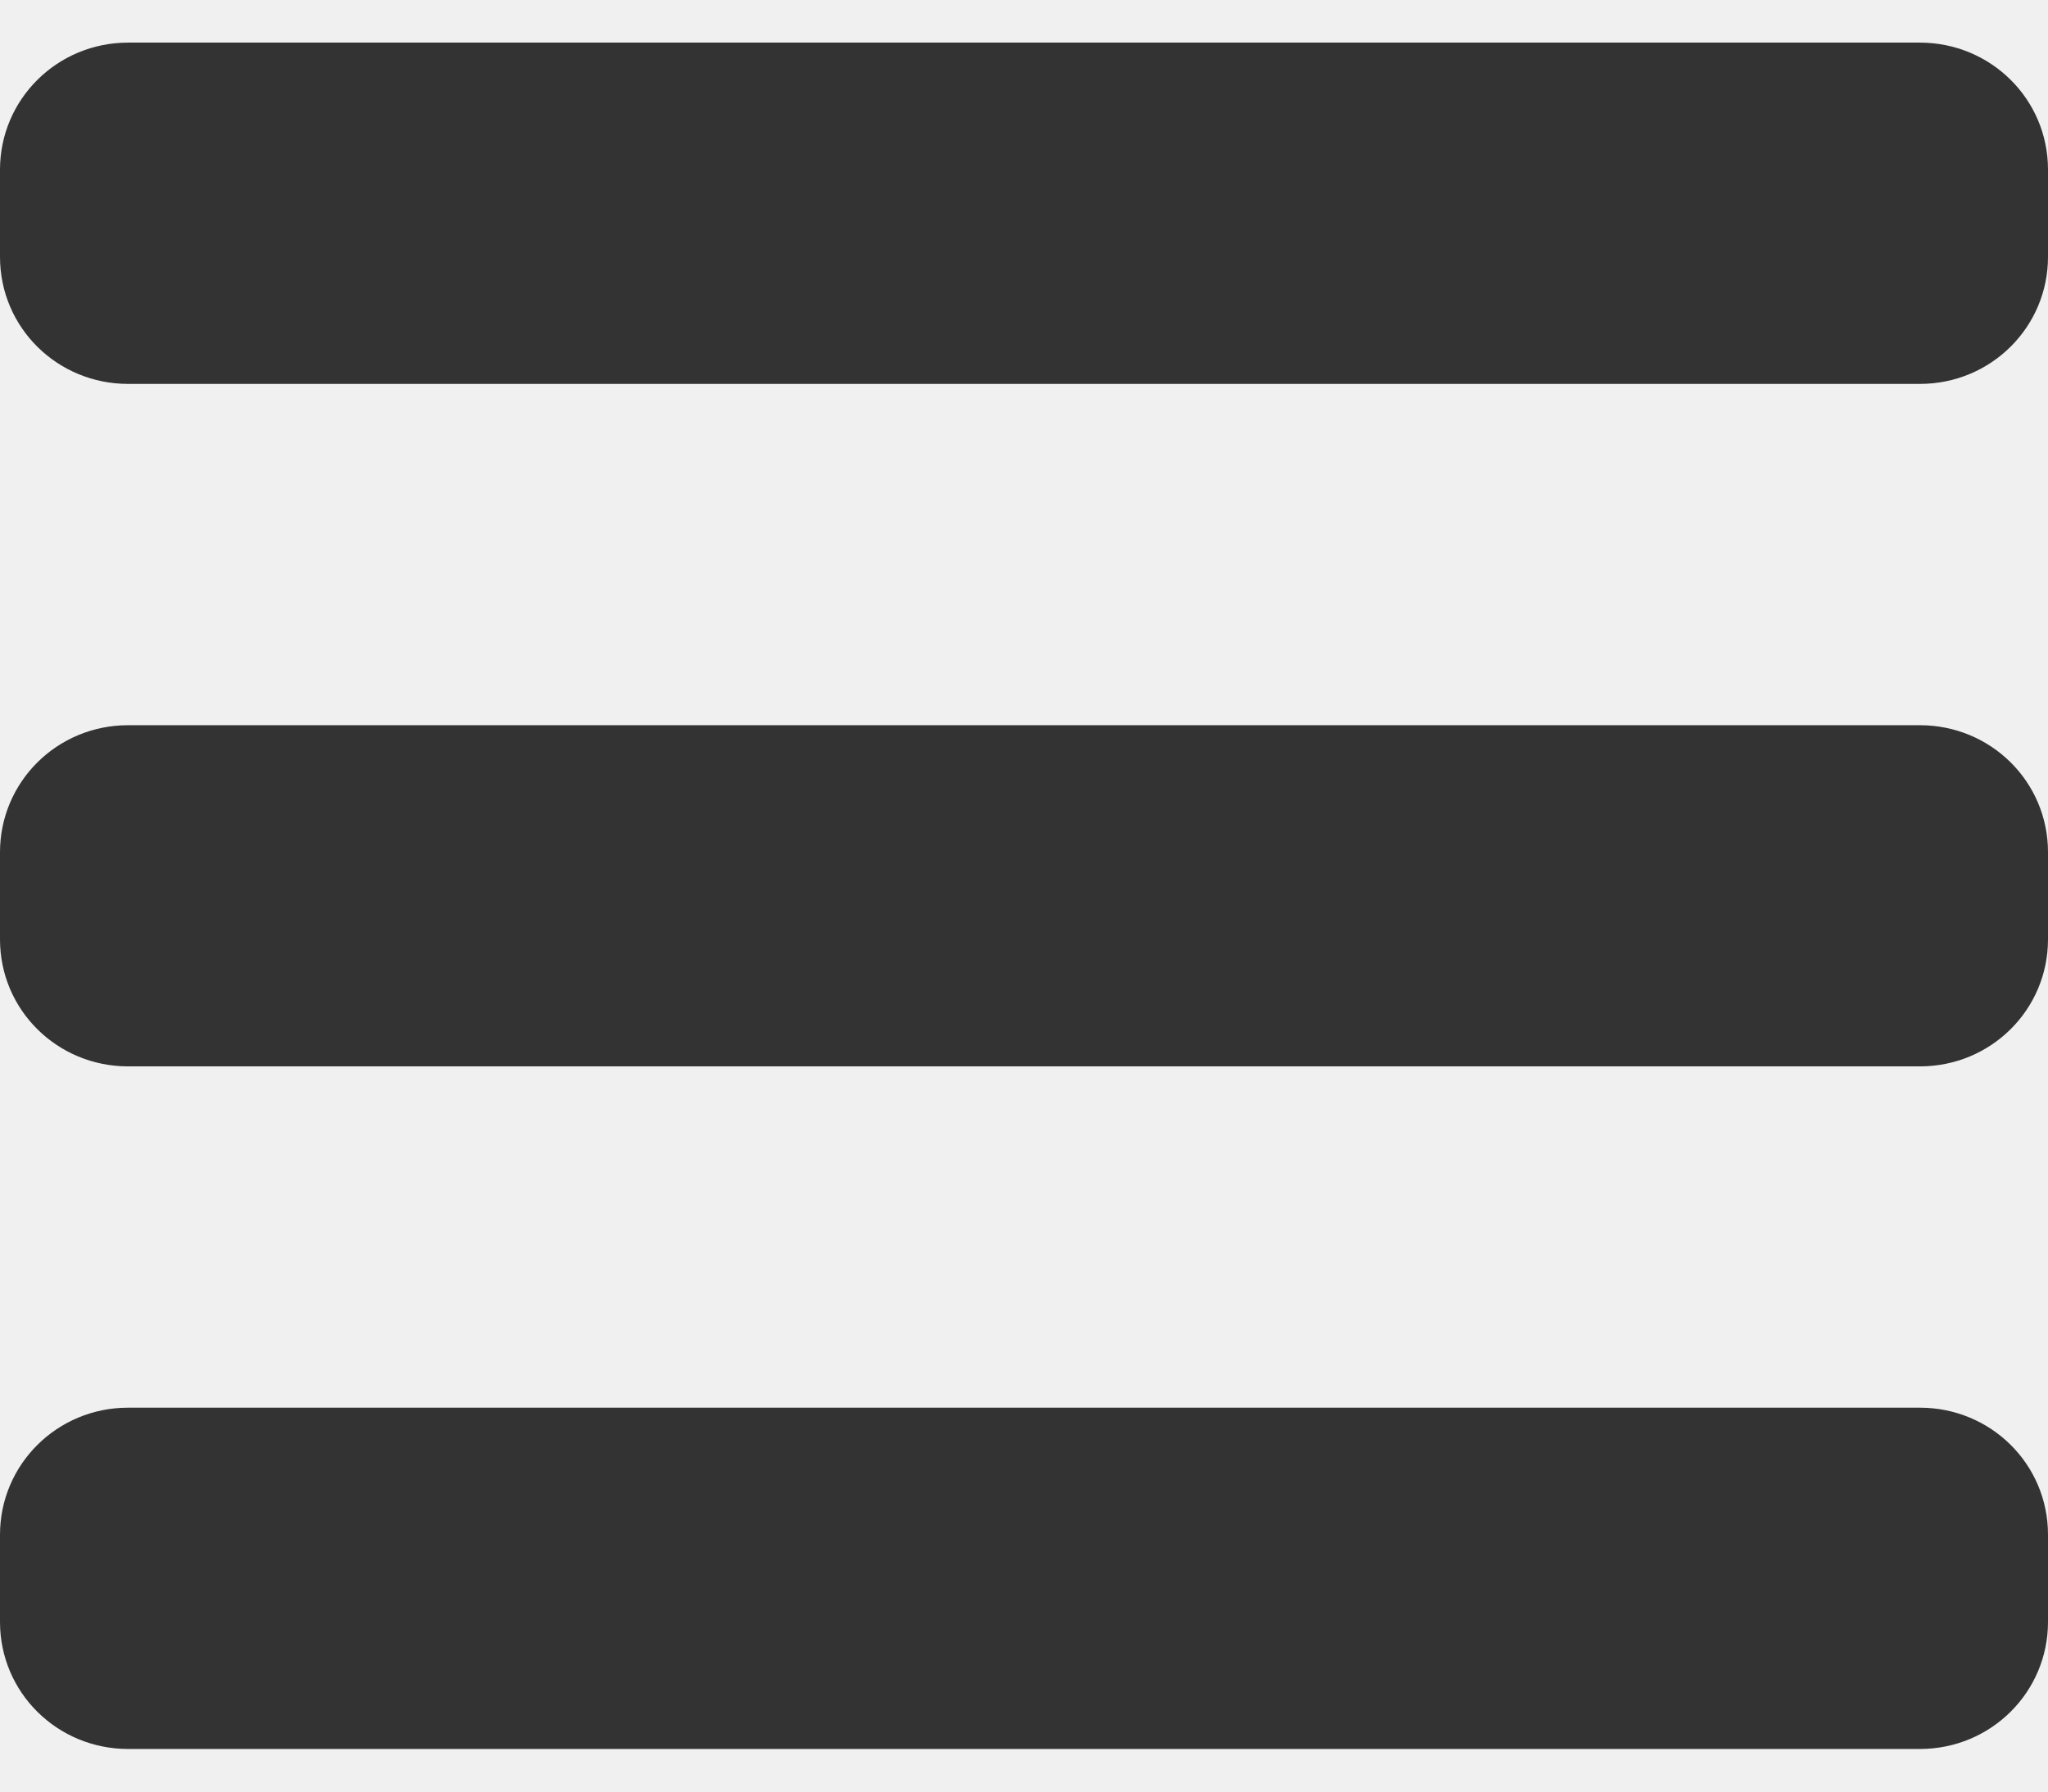
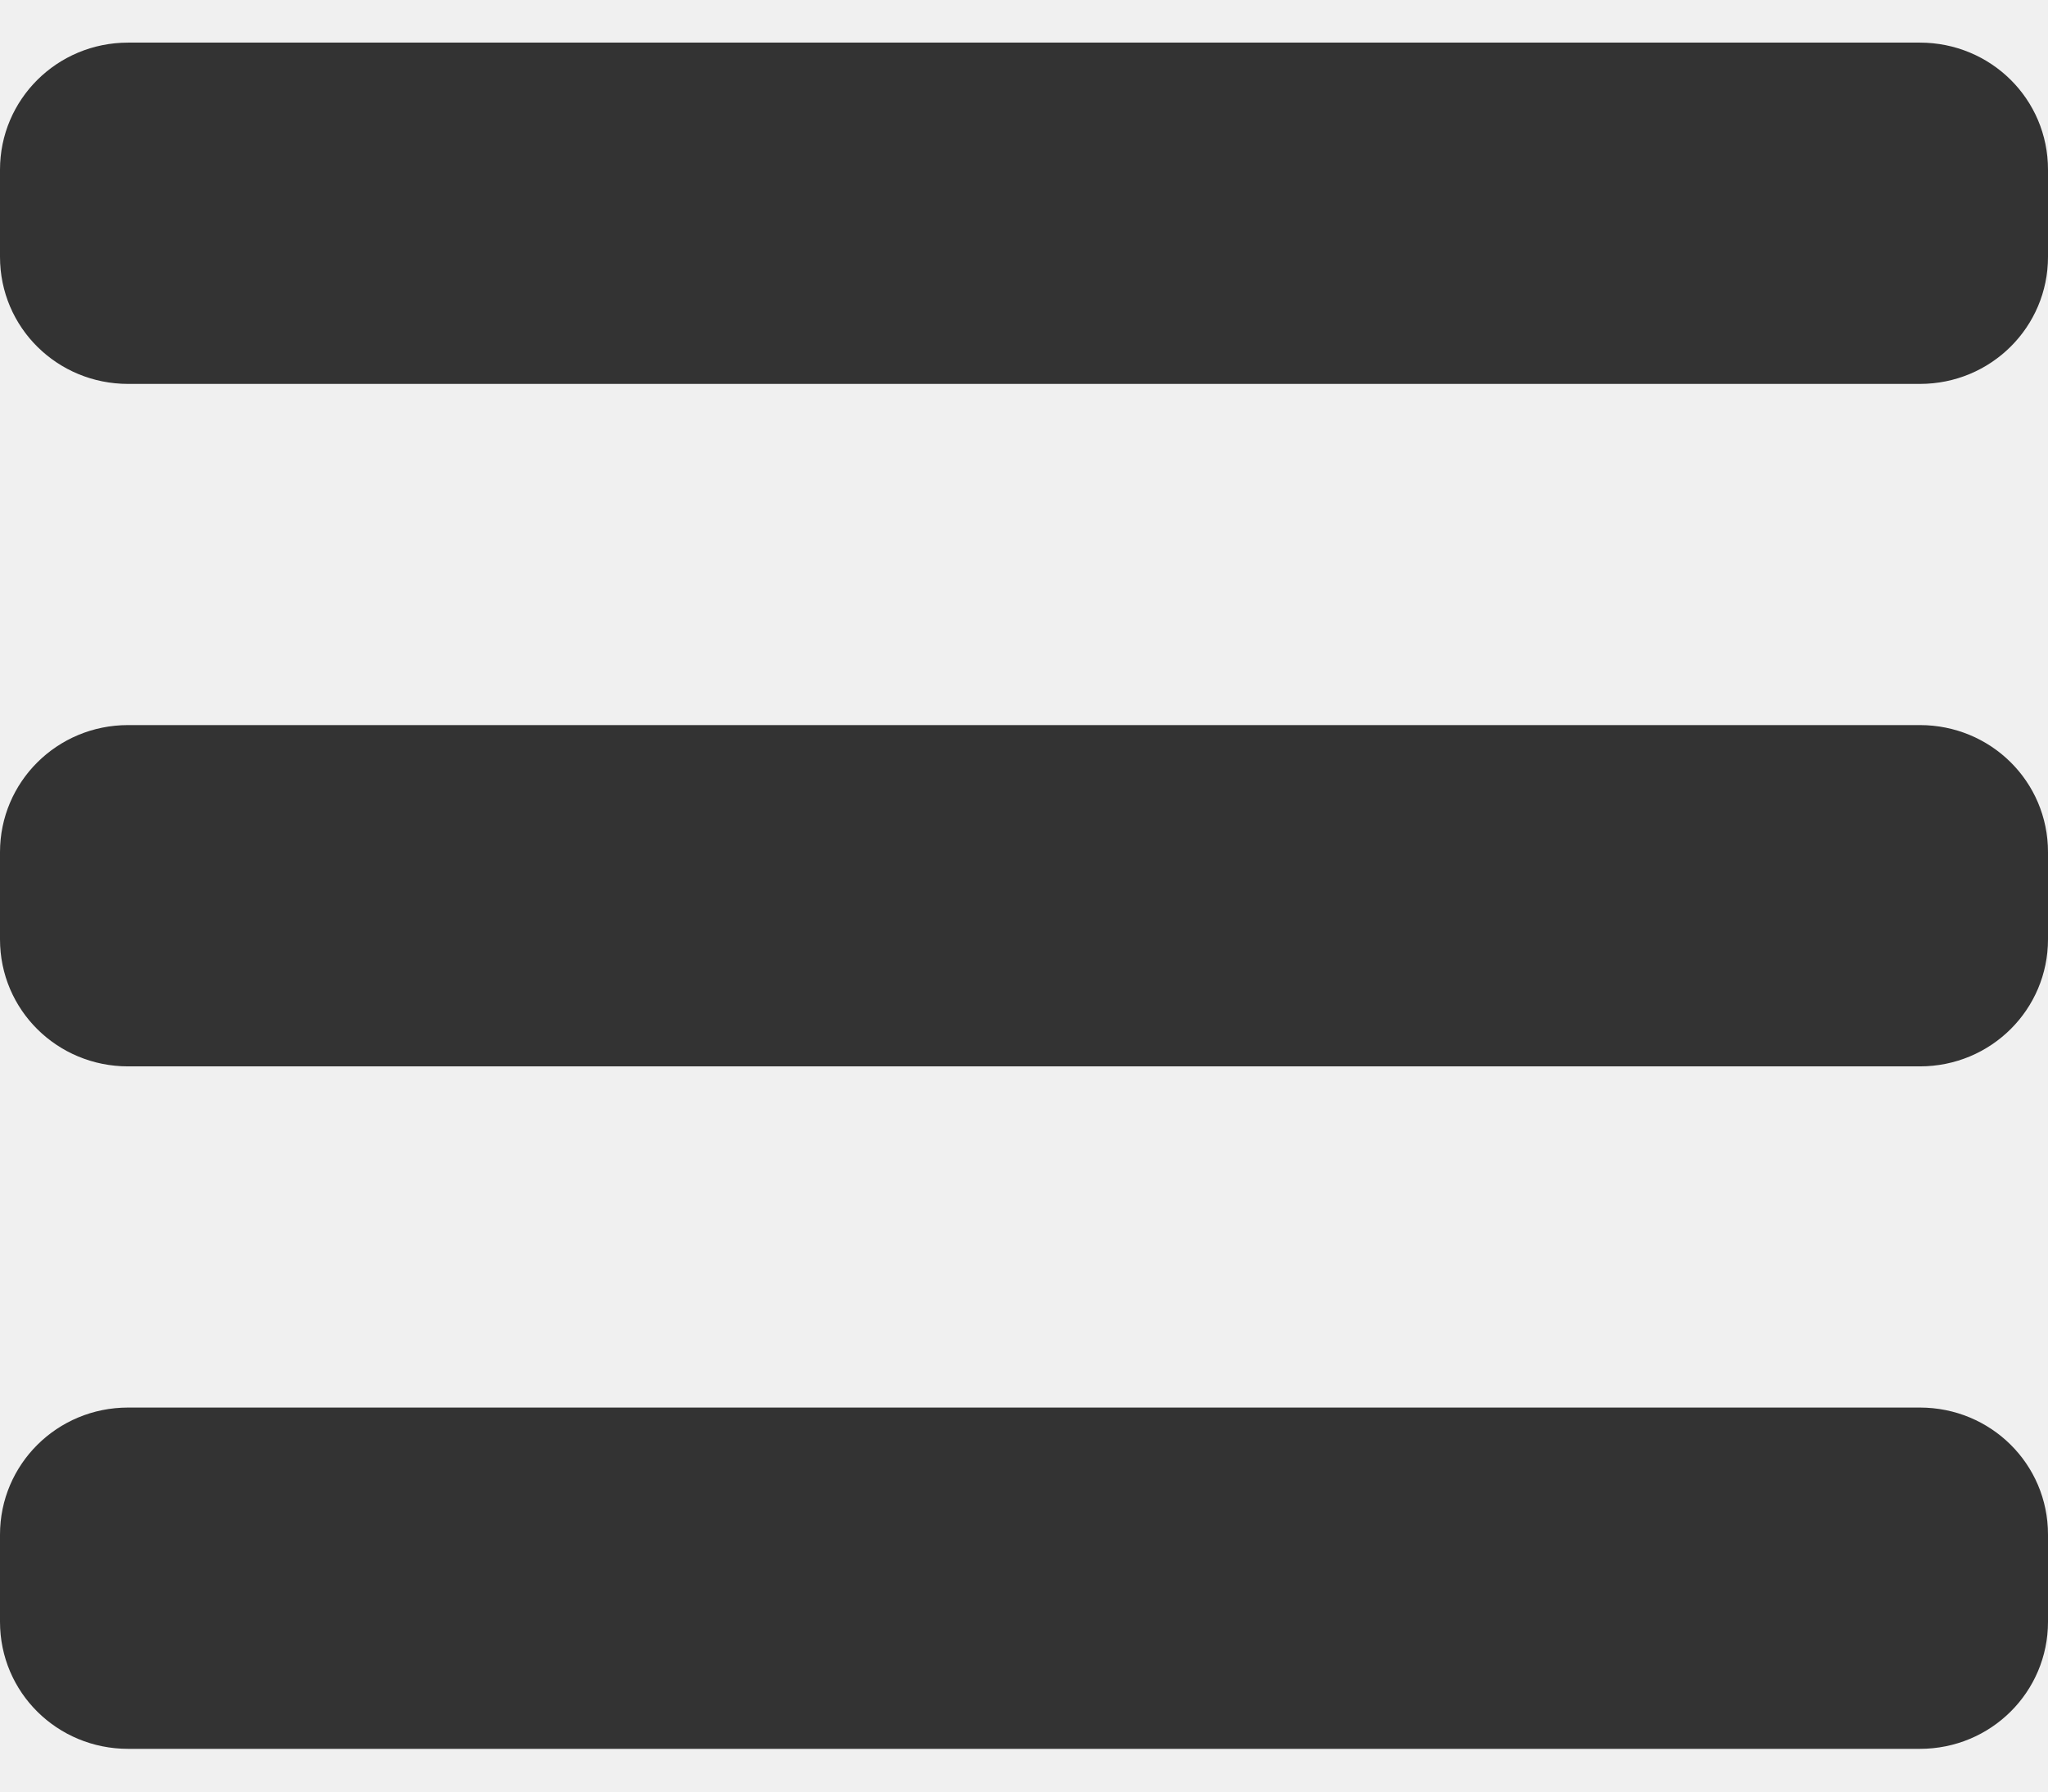
- <svg xmlns="http://www.w3.org/2000/svg" xmlns:xlink="http://www.w3.org/1999/xlink" width="16px" height="14px" viewBox="0 0 16 14" version="1.1">
-   <defs>
-     <path d="M0,3.326 C0,2.778 0.445,2.333 1.001,2.333 L14.999,2.333 C15.552,2.333 16,2.774 16,3.326 L16,4.007 C16,4.555 15.555,5 14.999,5 L1.001,5 C0.448,5 0,4.56 0,4.007 L0,3.326 Z M0,8.66 C0,8.111 0.445,7.667 1.001,7.667 L14.999,7.667 C15.552,7.667 16,8.107 16,8.66 L16,9.34 C16,9.889 15.555,10.333 14.999,10.333 L1.001,10.333 C0.448,10.333 0,9.893 0,9.34 L0,8.66 Z M0,13.993 C0,13.445 0.445,13 1.001,13 L14.999,13 C15.552,13 16,13.44 16,13.993 L16,14.674 C16,15.222 15.555,15.667 14.999,15.667 L1.001,15.667 C0.448,15.667 0,15.226 0,14.674 L0,13.993 Z" id="path-1" />
-   </defs>
-   <g id="Final" stroke="none" stroke-width="1" fill="none" fill-rule="evenodd">
-     <g id="v1-1-1-mobile-home" transform="translate(-339, -70)">
-       <g id="Direct-/-Icons-/-List-/-M" transform="translate(339, 68)">
-         <mask id="mask-2" fill="white">
-           <use xlink:href="#path-1" />
-         </mask>
-         <use id="icon_list_m" fill="#333333" xlink:href="#path-1" />
-       </g>
-     </g>
-   </g>
+ <svg xmlns="http://www.w3.org/2000/svg" height="14" viewBox="0 0 16 14" width="16">
+   <path d="m0 3.326c0-.548.445-.993 1.001-.993h13.998c.553 0 1.001.44 1.001.993v.681c0 .548-.445.993-1.001.993h-13.998c-.553 0-1.001-.44-1.001-.993zm0 5.333c0-.548.445-.993 1.001-.993h13.998c.553 0 1.001.44 1.001.993v.681c0 .548-.445.993-1.001.993h-13.998c-.553 0-1.001-.44-1.001-.993zm0 5.333c0-.548.445-.993 1.001-.993h13.998c.553 0 1.001.44 1.001.993v.681c0 .548-.445.993-1.001.993h-13.998c-.553 0-1.001-.44-1.001-.993z" fill="#333" fill-rule="evenodd" transform="translate(0 -2)" />
</svg>
